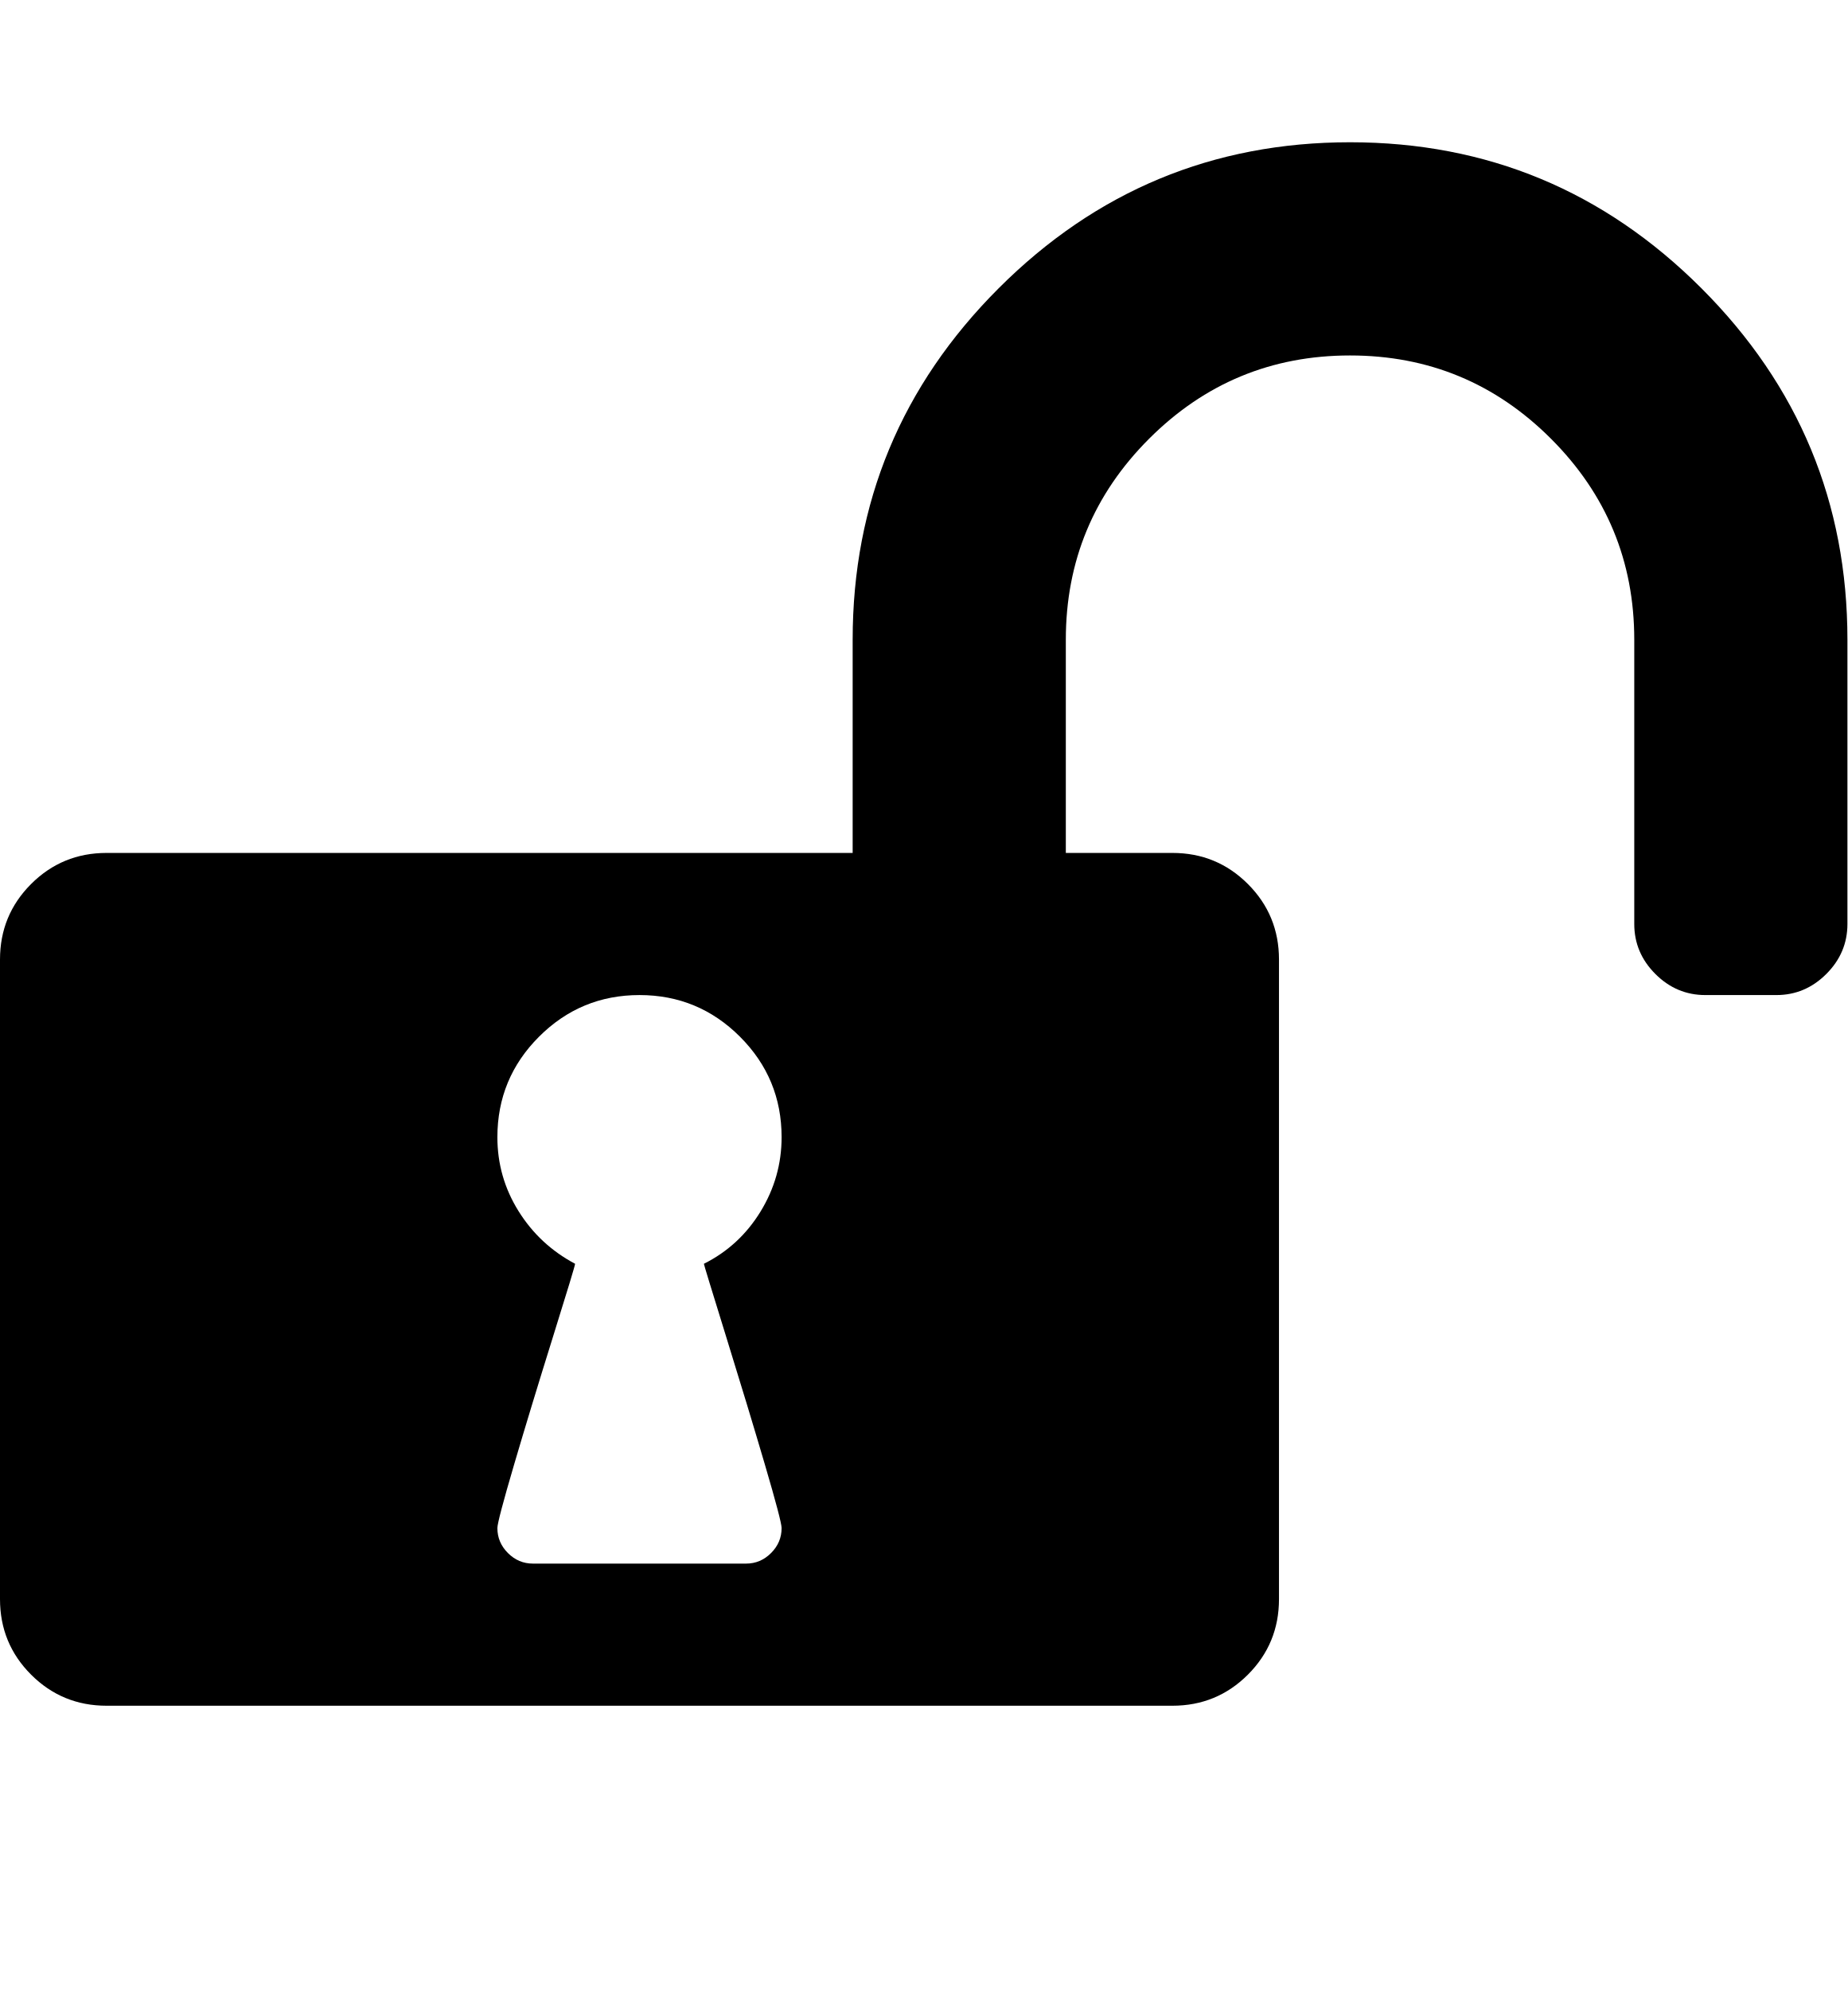
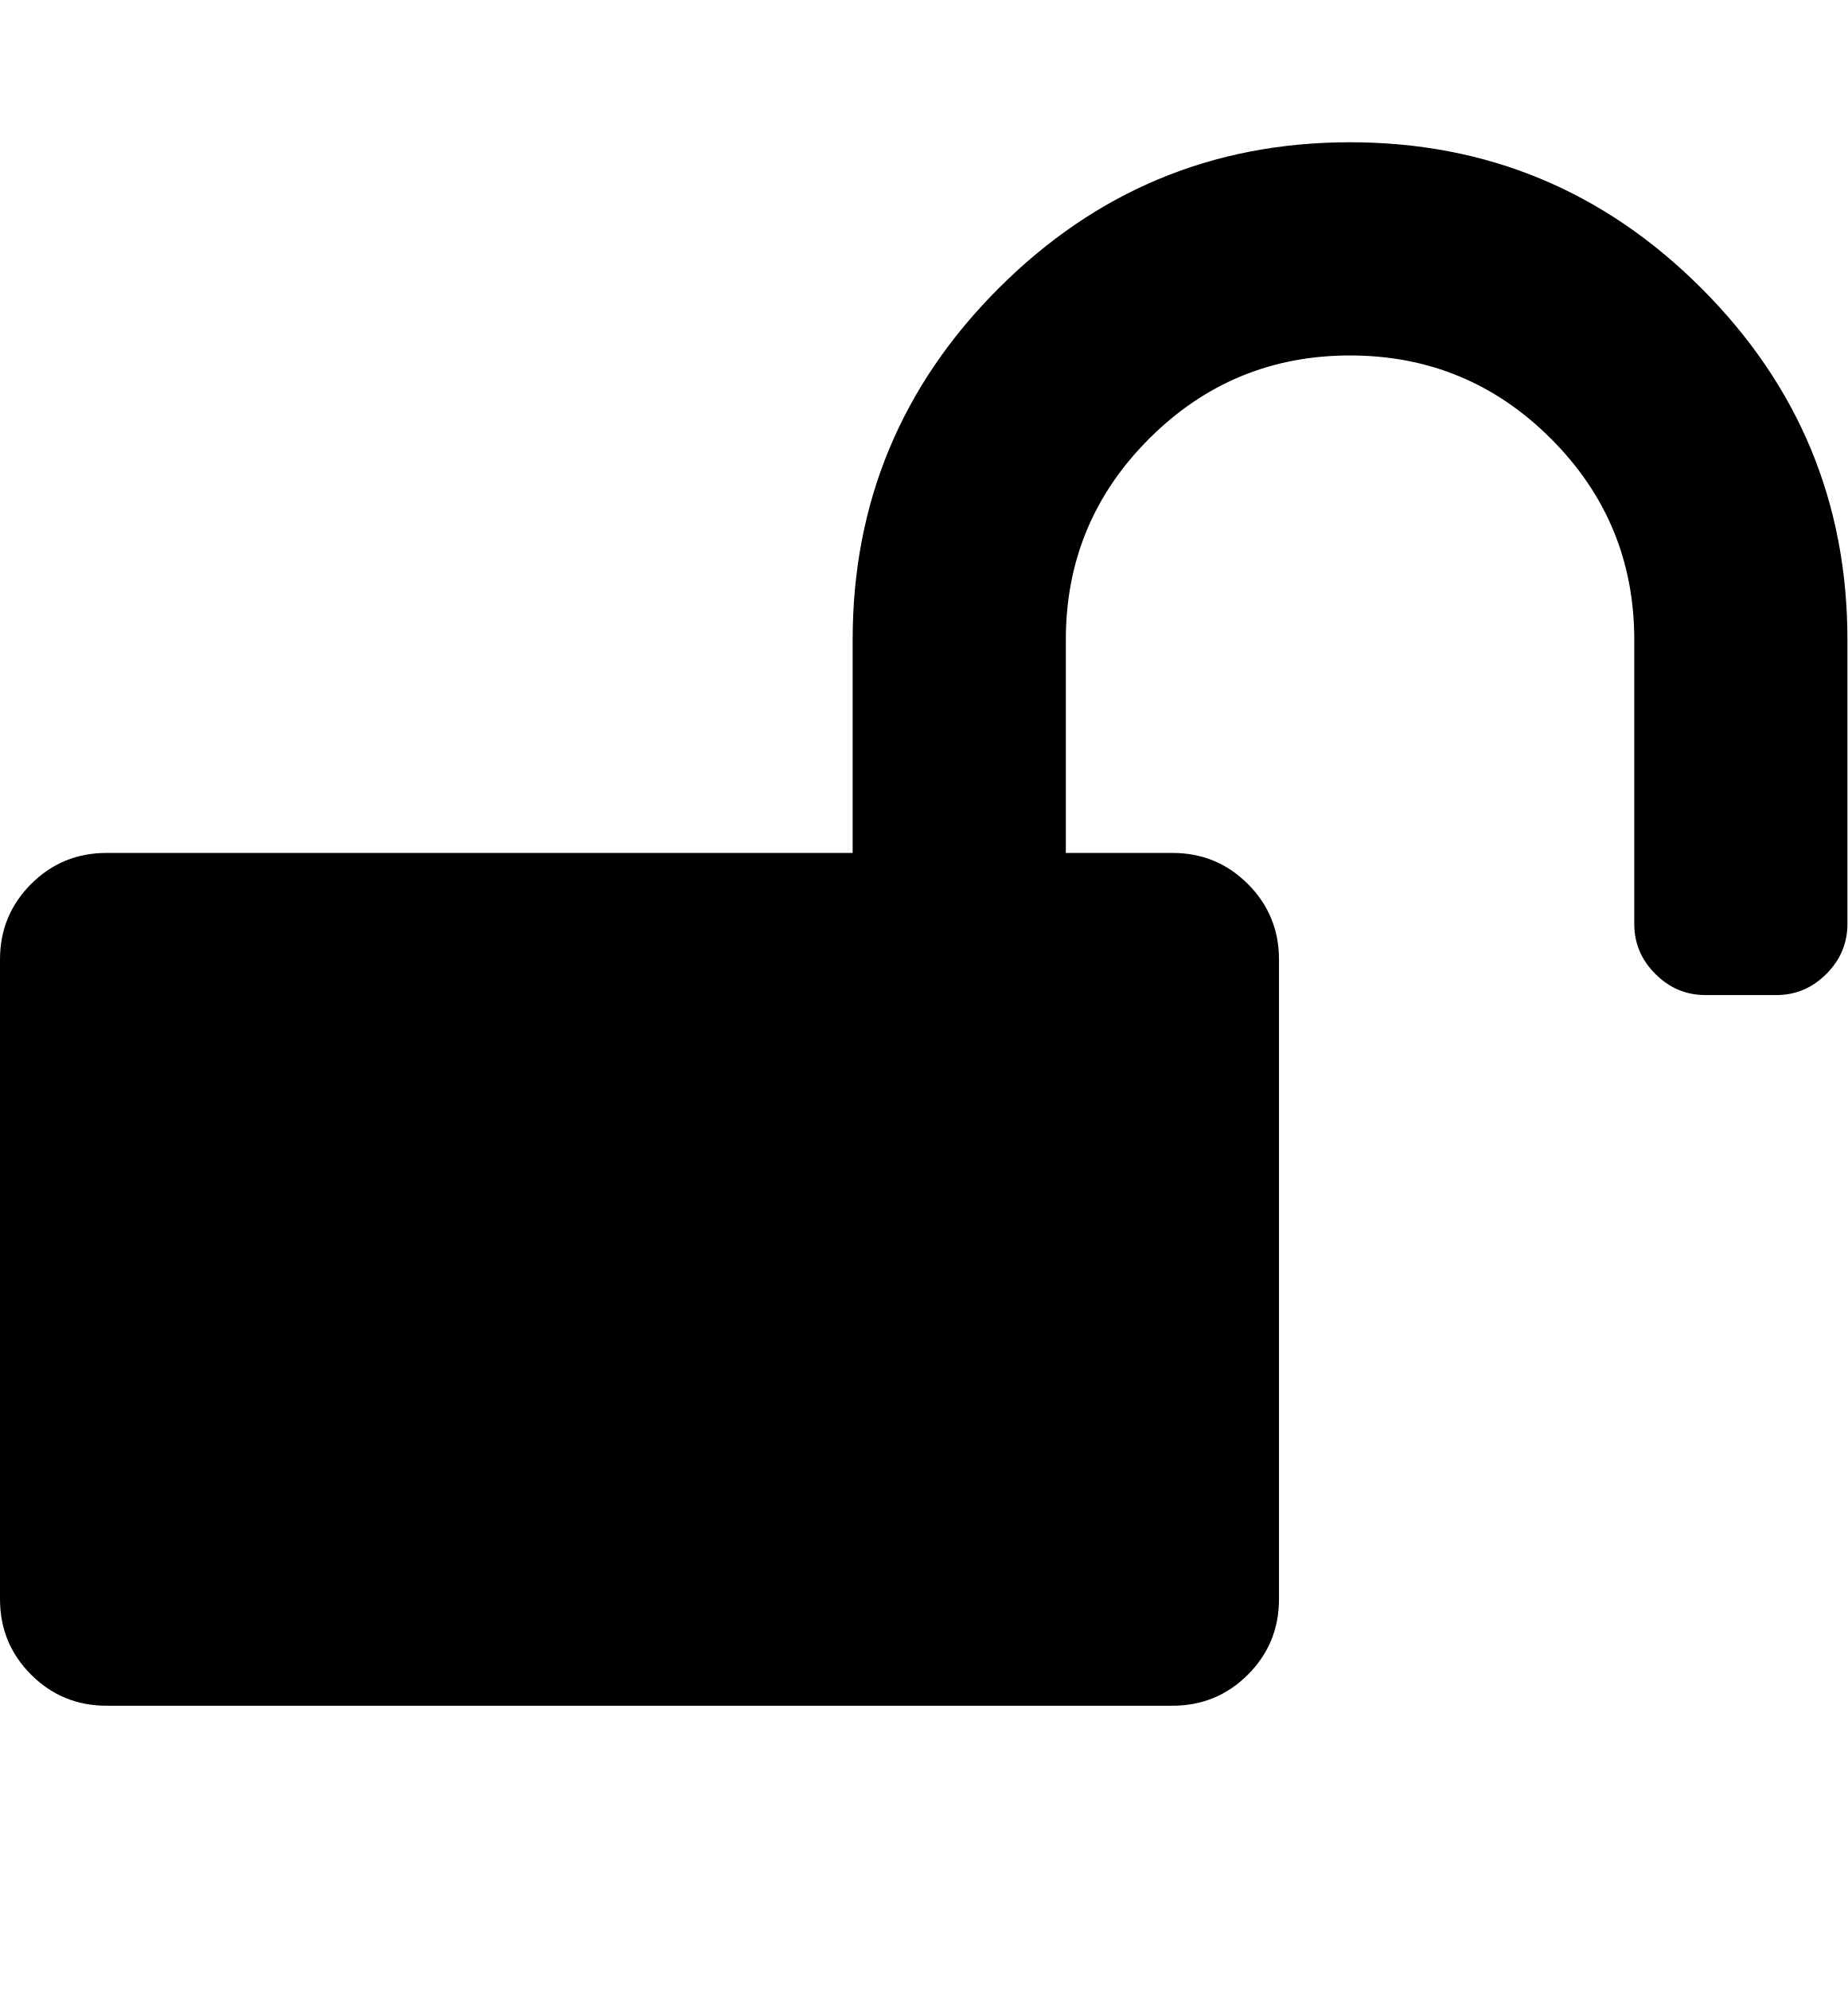
<svg xmlns="http://www.w3.org/2000/svg" height="1000" width="928.571">
-   <path d="M392.832 767.872q0 -3.348 -8.37 -31.806t-19.53 -64.449 -11.16 -36.549q17.856 -8.928 28.458 -26.226t10.602 -37.386q0 -29.574 -20.925 -50.499t-50.499 -20.925 -50.499 20.925 -20.925 50.499q0 20.088 10.602 37.107t28.458 26.505q0 1.116 -11.16 36.828t-19.53 64.17 -8.37 31.806q0 7.254 5.301 12.555t12.555 5.301h107.136q7.254 0 12.555 -5.301t5.301 -12.555zm535.68 -446.4v142.848q0 14.508 -10.602 25.11t-25.11 10.602h-35.712q-14.508 0 -25.11 -10.602t-10.602 -25.11v-142.848q0 -59.148 -41.85 -100.998t-100.998 -41.85 -100.998 41.85 -41.85 100.998v107.136h53.568q22.32 0 37.944 15.624t15.624 37.944v321.408q0 22.32 -15.624 37.944t-37.944 15.624h-535.68q-22.32 0 -37.944 -15.624t-15.624 -37.944v-321.408q0 -22.32 15.624 -37.944t37.944 -15.624h374.976v-107.136q0 -103.23 73.377 -176.607t176.607 -73.377 176.607 73.377 73.377 176.607z" />
+   <path d="M928.512 321.472v142.848q0 14.508 -10.602 25.11t-25.11 10.602h-35.712q-14.508 0 -25.11 -10.602t-10.602 -25.11v-142.848q0 -59.148 -41.85 -100.998t-100.998 -41.85 -100.998 41.85 -41.85 100.998v107.136h53.568q22.32 0 37.944 15.624t15.624 37.944v321.408q0 22.32 -15.624 37.944t-37.944 15.624h-535.68q-22.32 0 -37.944 -15.624t-15.624 -37.944v-321.408q0 -22.32 15.624 -37.944t37.944 -15.624h374.976v-107.136q0 -103.23 73.377 -176.607t176.607 -73.377 176.607 73.377 73.377 176.607z" />
</svg>
